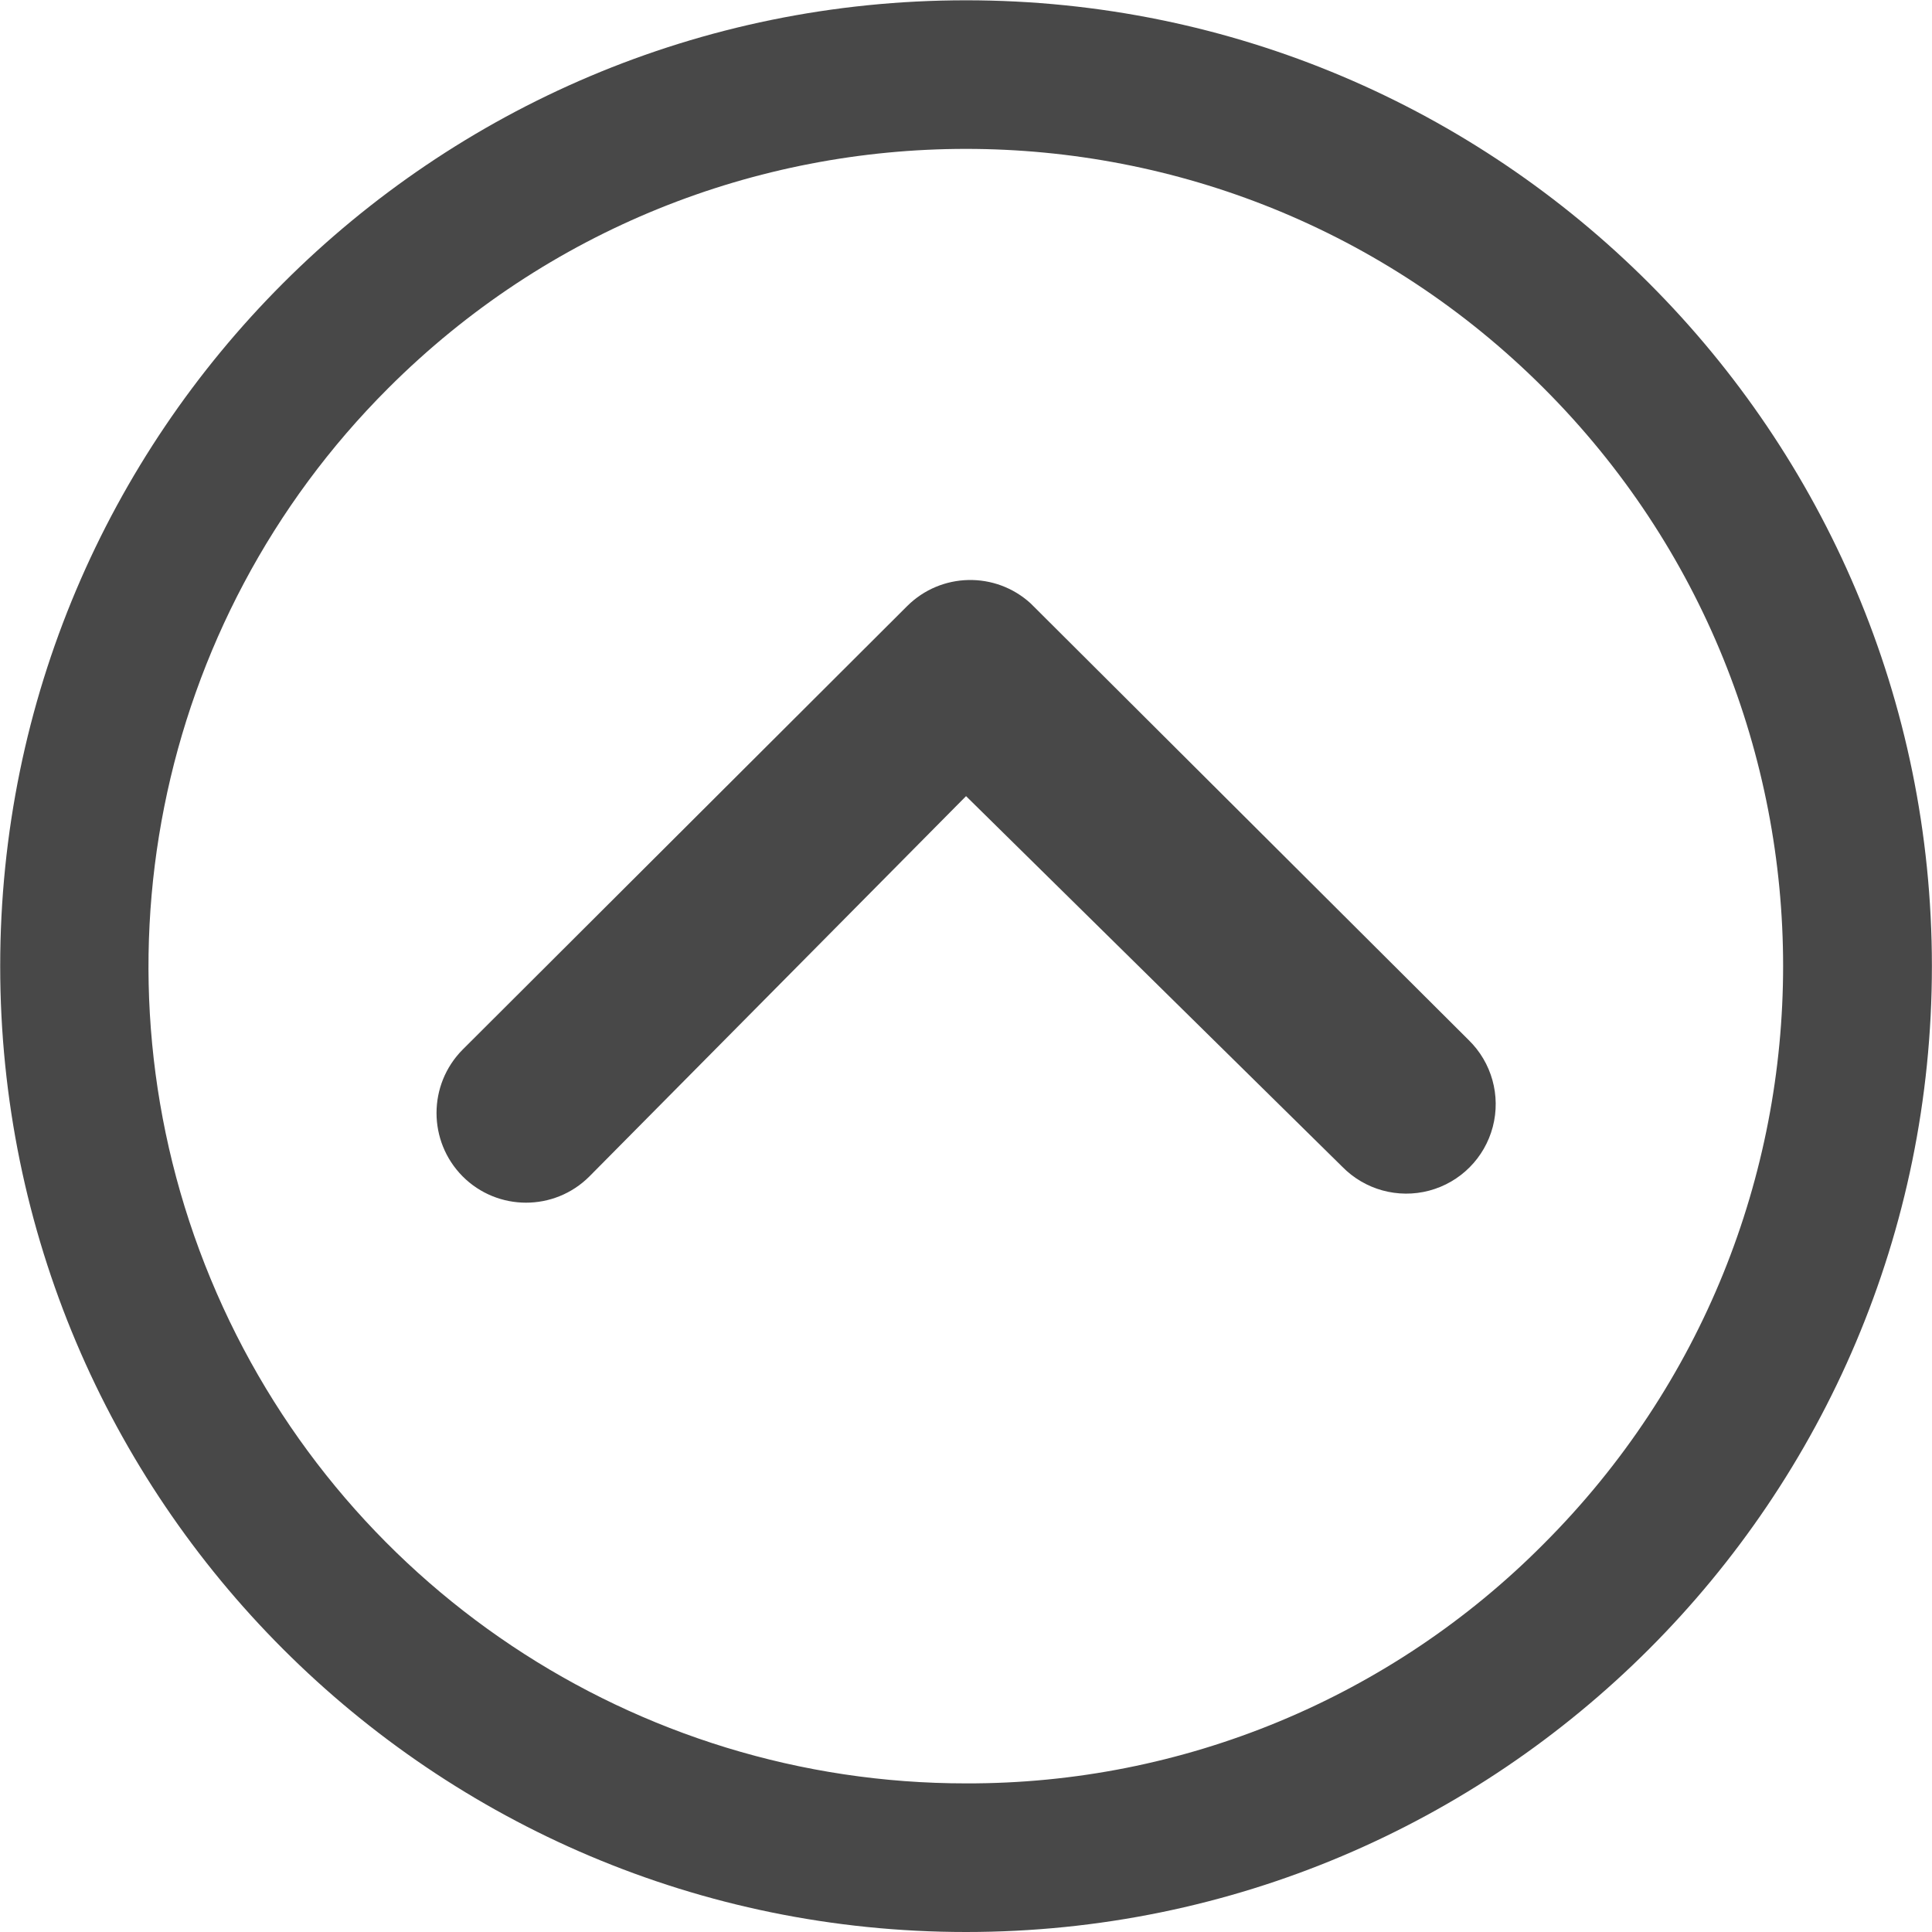
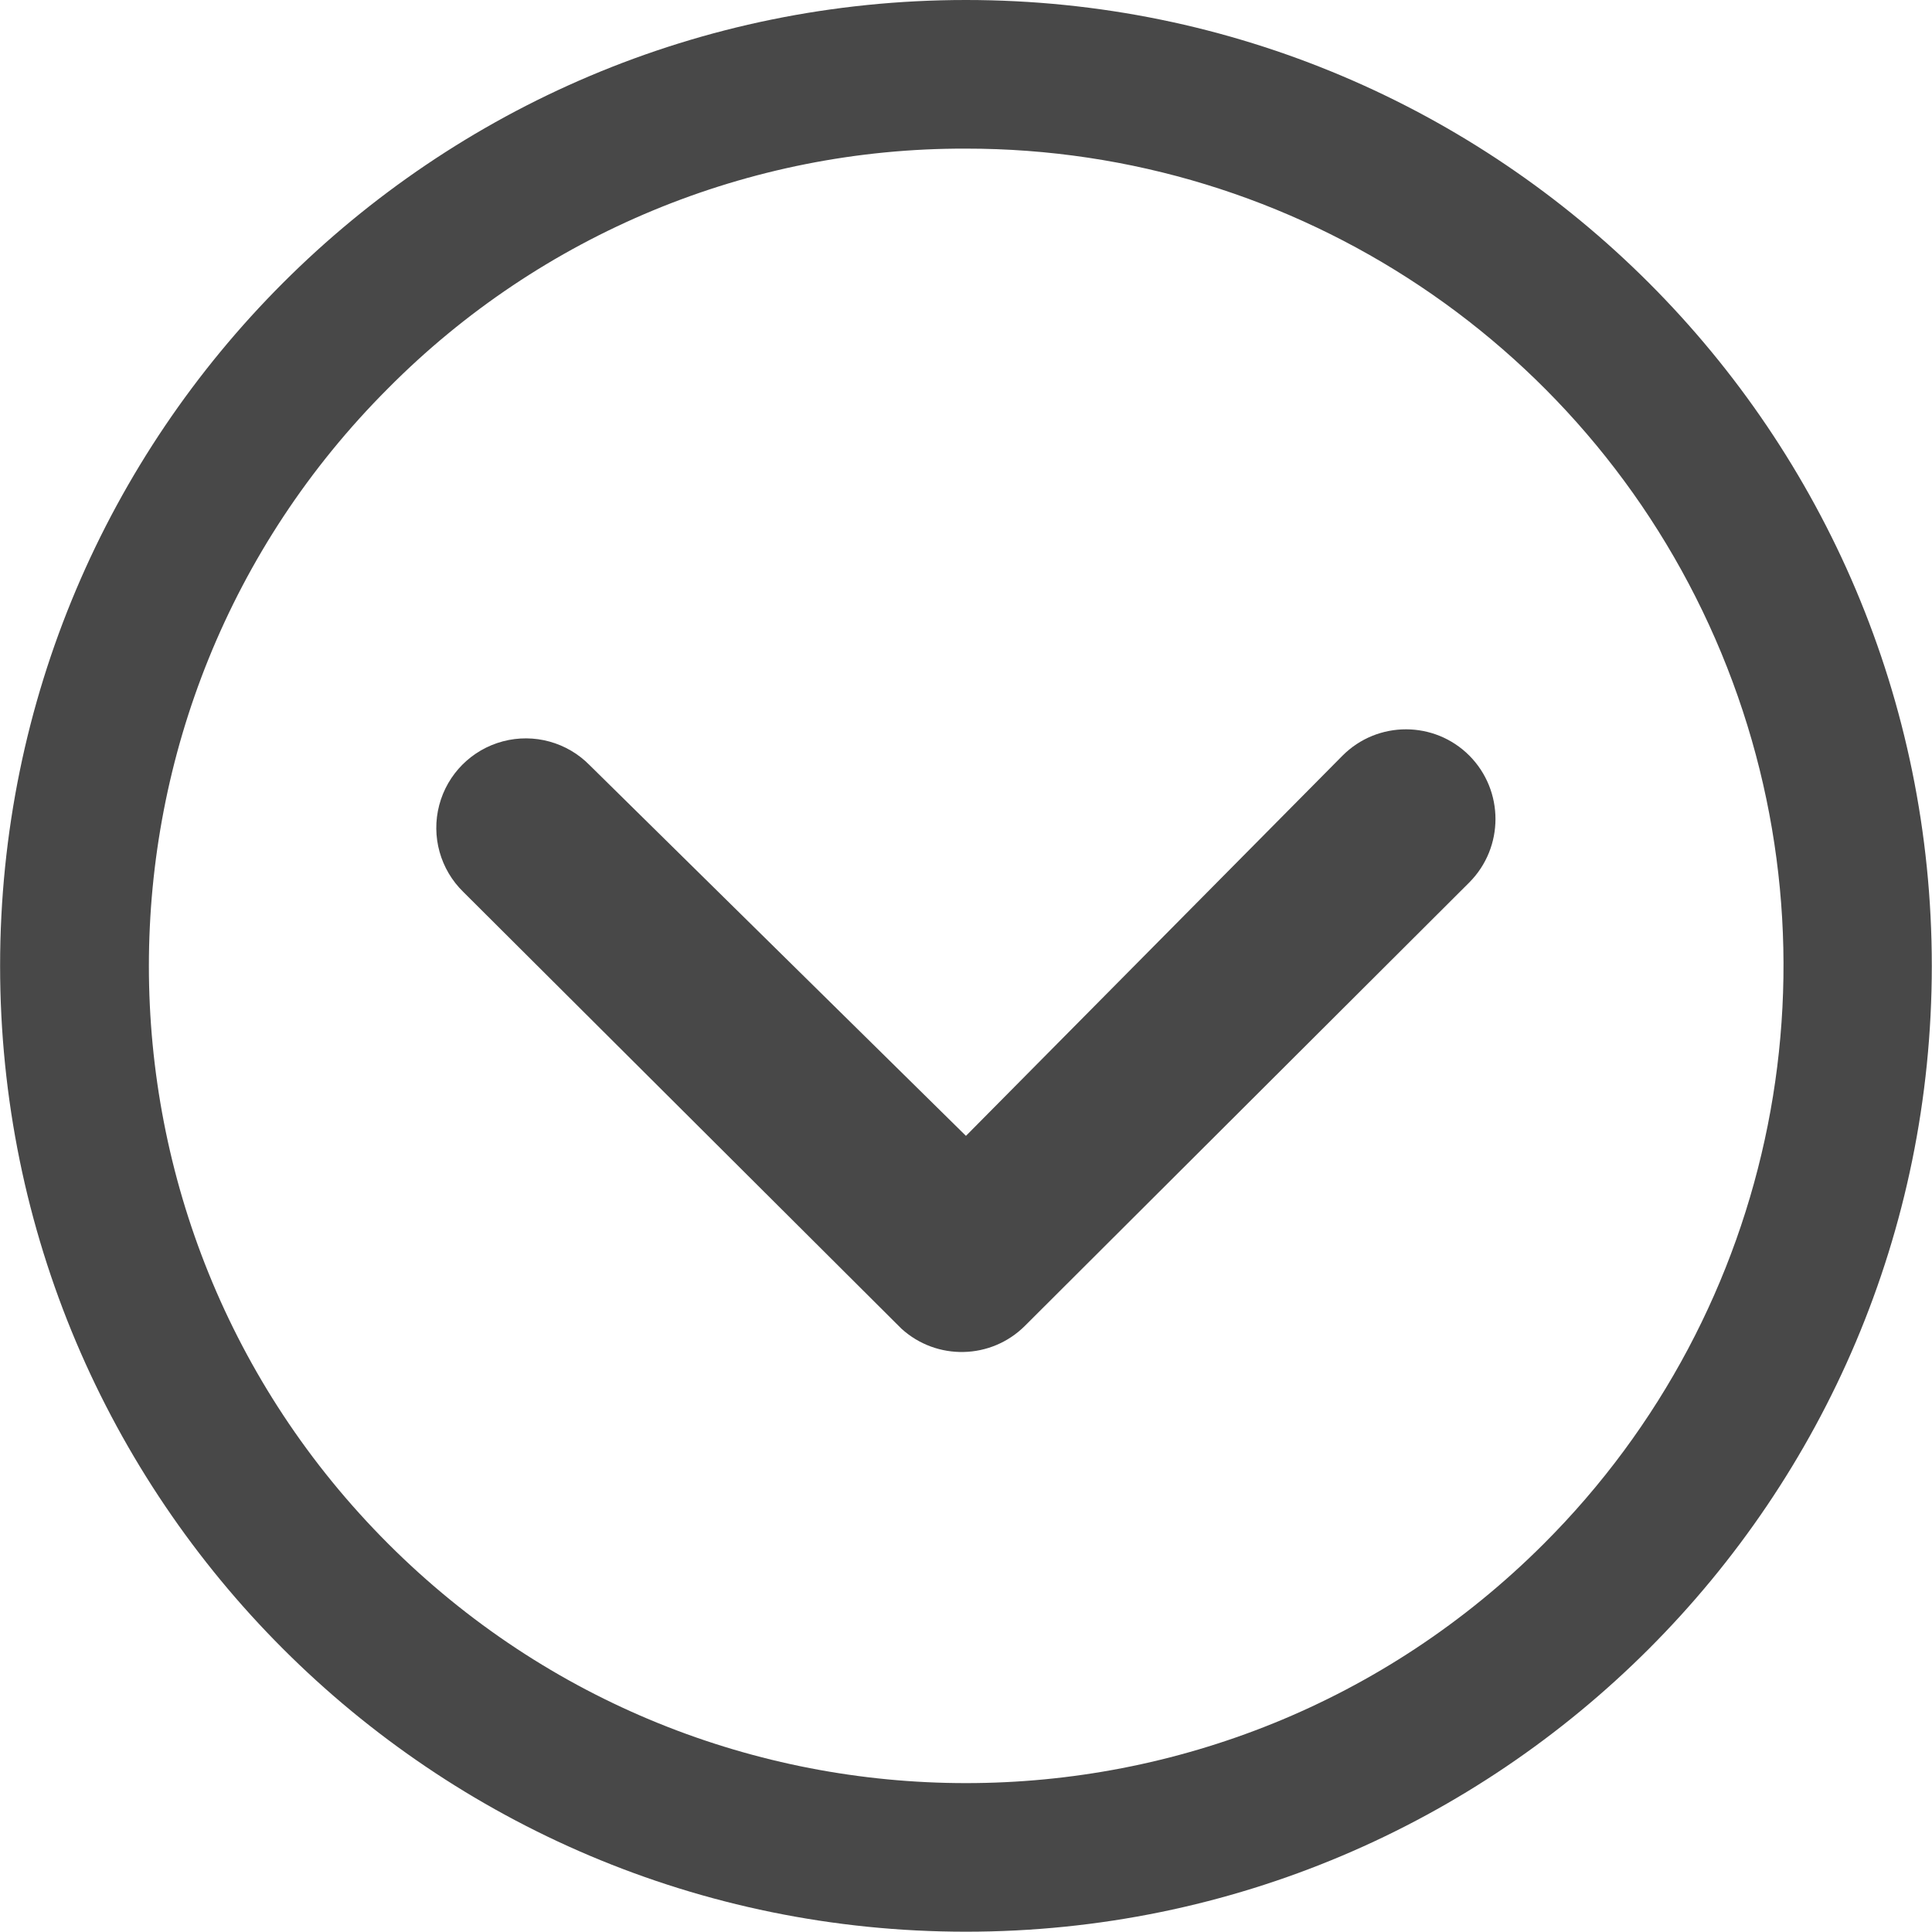
<svg xmlns="http://www.w3.org/2000/svg" width="19.603" height="19.603" viewBox="0 0 19.603 19.603">
-   <g id="Icon_ionic-ios-arrow-dropup" data-name="Icon ionic-ios-arrow-dropup" transform="translate(-3.375 -3.375)">
+   <g id="Icon_ionic-ios-arrow-dropup" data-name="Icon ionic-ios-arrow-dropup" transform="translate(22.978 22.978) rotate(180)">
    <path id="パス_19" data-name="パス 19" d="M10.248,18.209a.913.913,0,0,1,0-1.286l4.51-4.5a.908.908,0,0,1,1.253-.028l4.444,4.43a.908.908,0,1,1-1.282,1.286l-3.817-3.76-3.822,3.859A.909.909,0,0,1,10.248,18.209Z" transform="translate(-2.179 -2.898)" fill="#484848" />
    <path id="パス_20" data-name="パス 20" d="M13.177,22.978a9.8,9.8,0,1,0-9.8-9.8A9.8,9.8,0,0,0,13.177,22.978Zm0-1.508A8.29,8.29,0,0,1,7.314,7.314,8.29,8.29,0,1,1,19.039,19.039,8.222,8.222,0,0,1,13.177,21.47Z" fill="#484848" />
  </g>
</svg>
